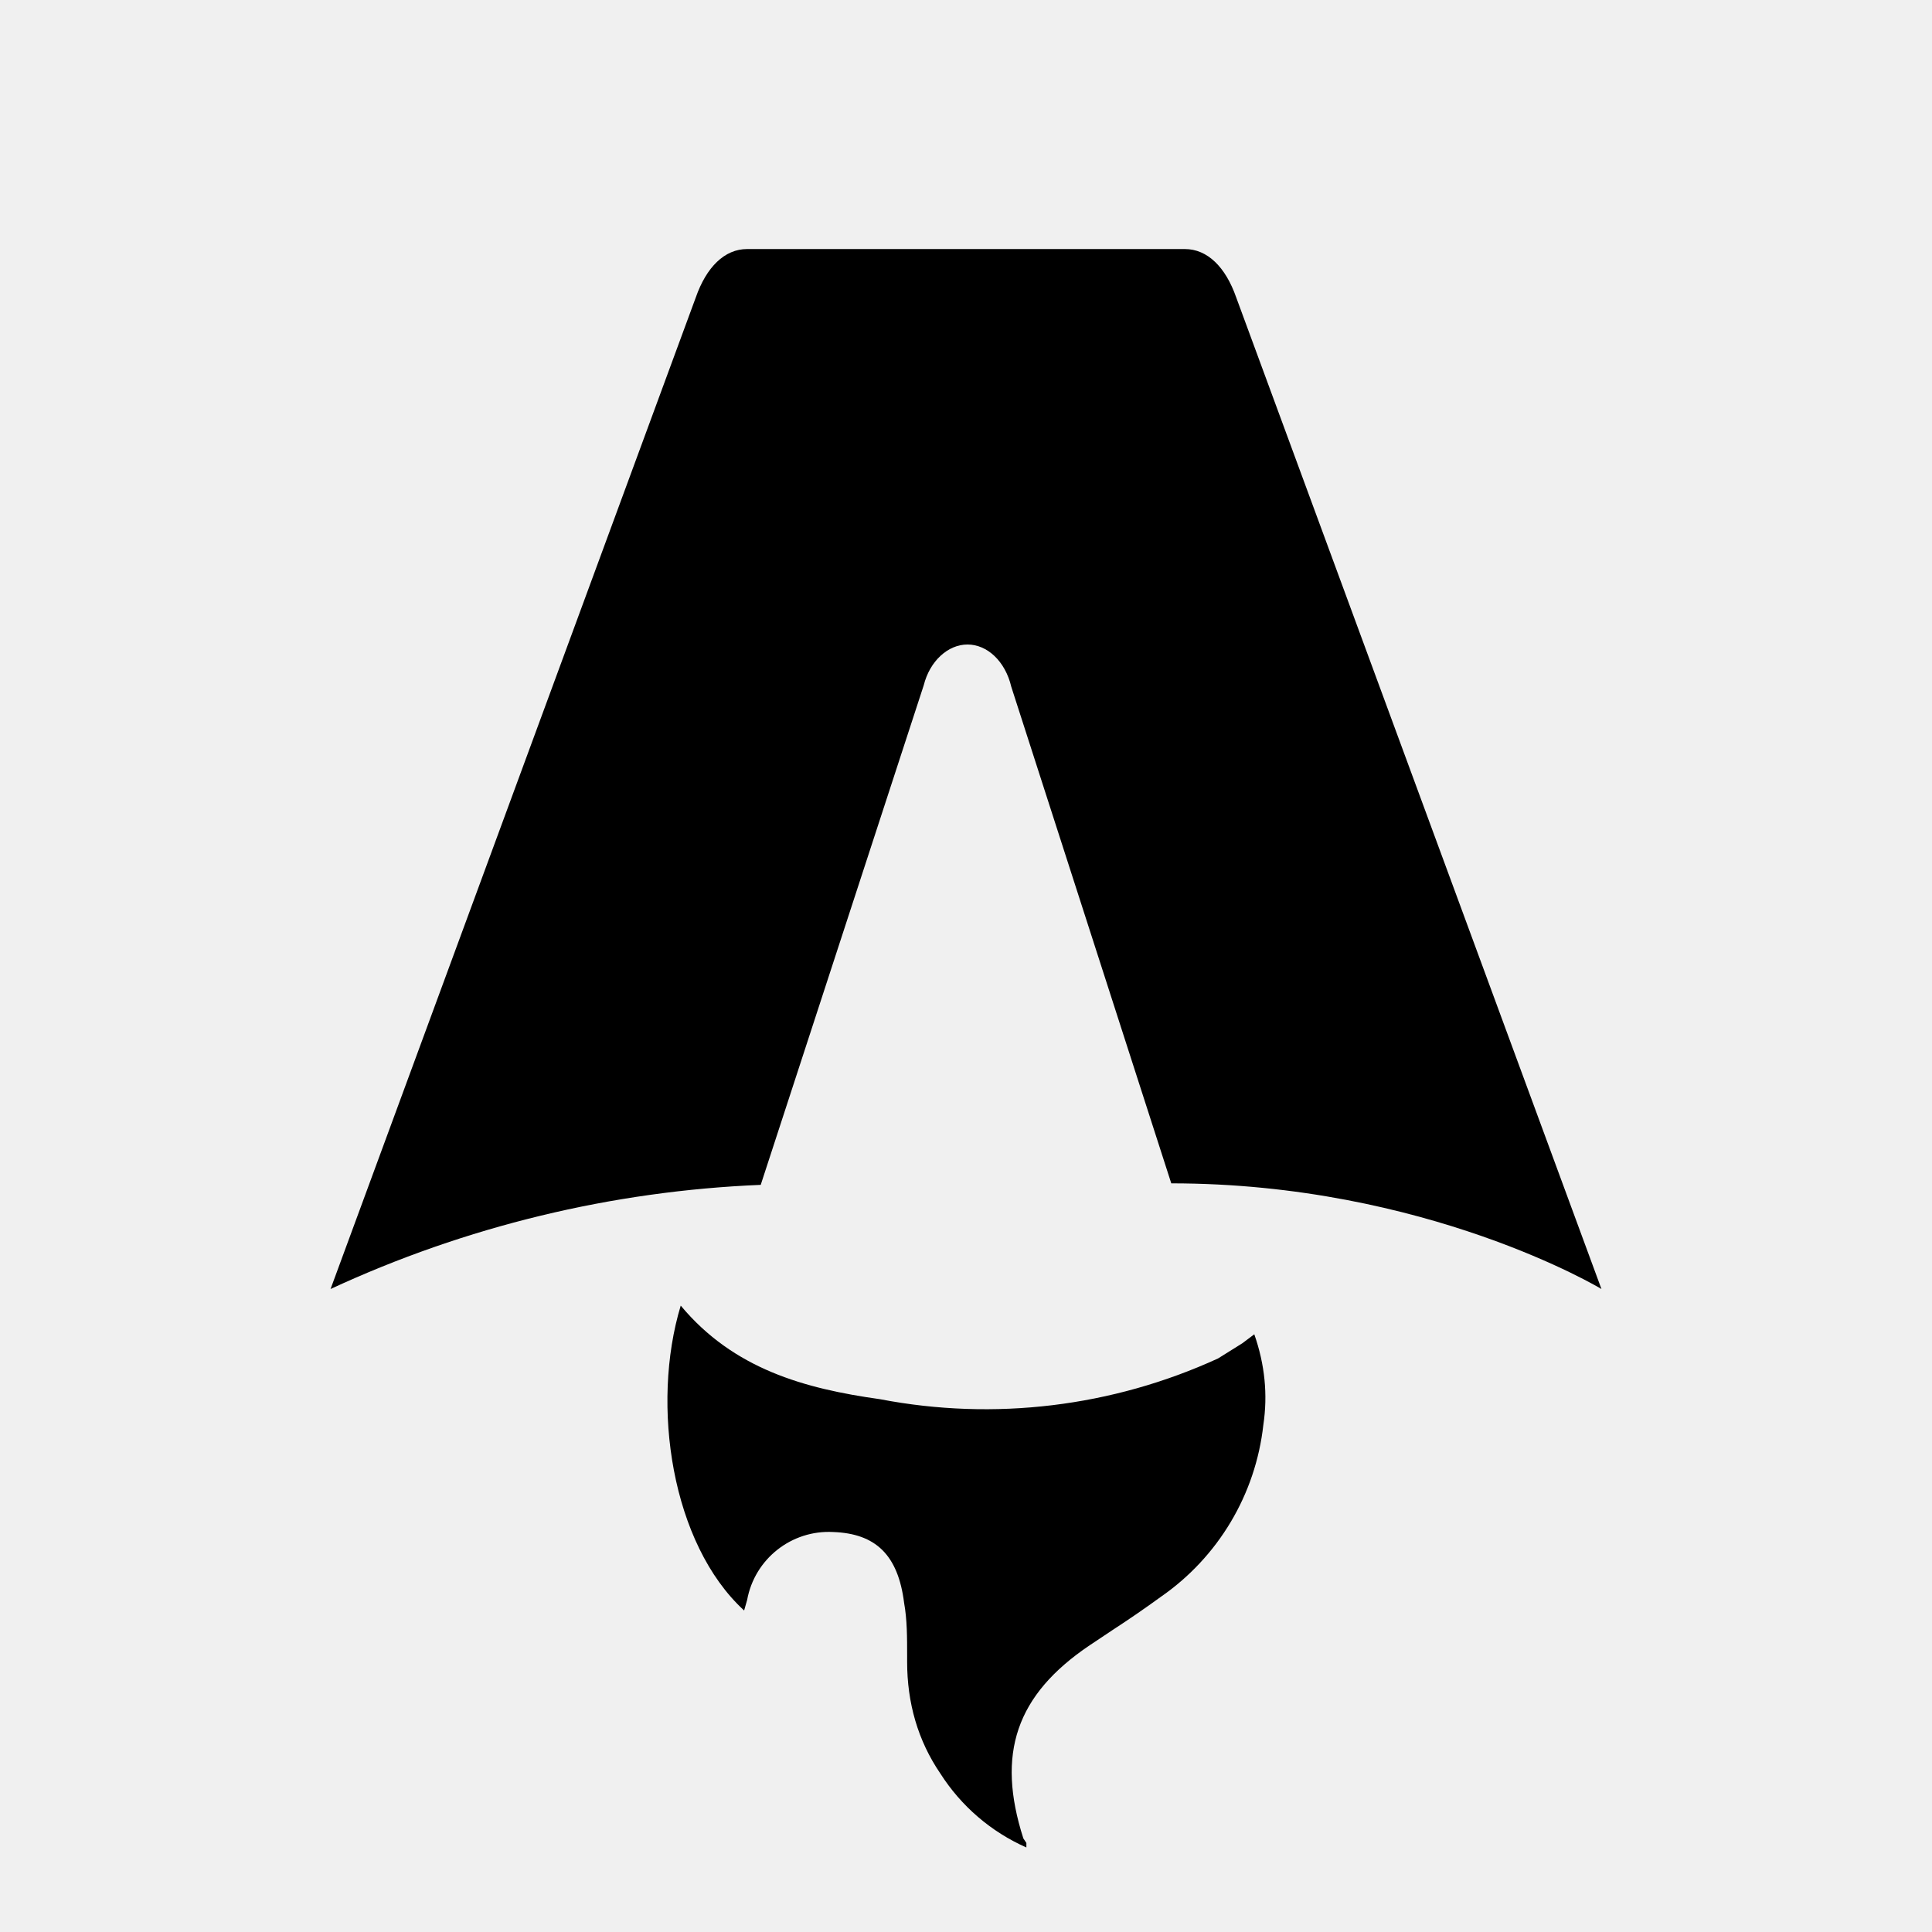
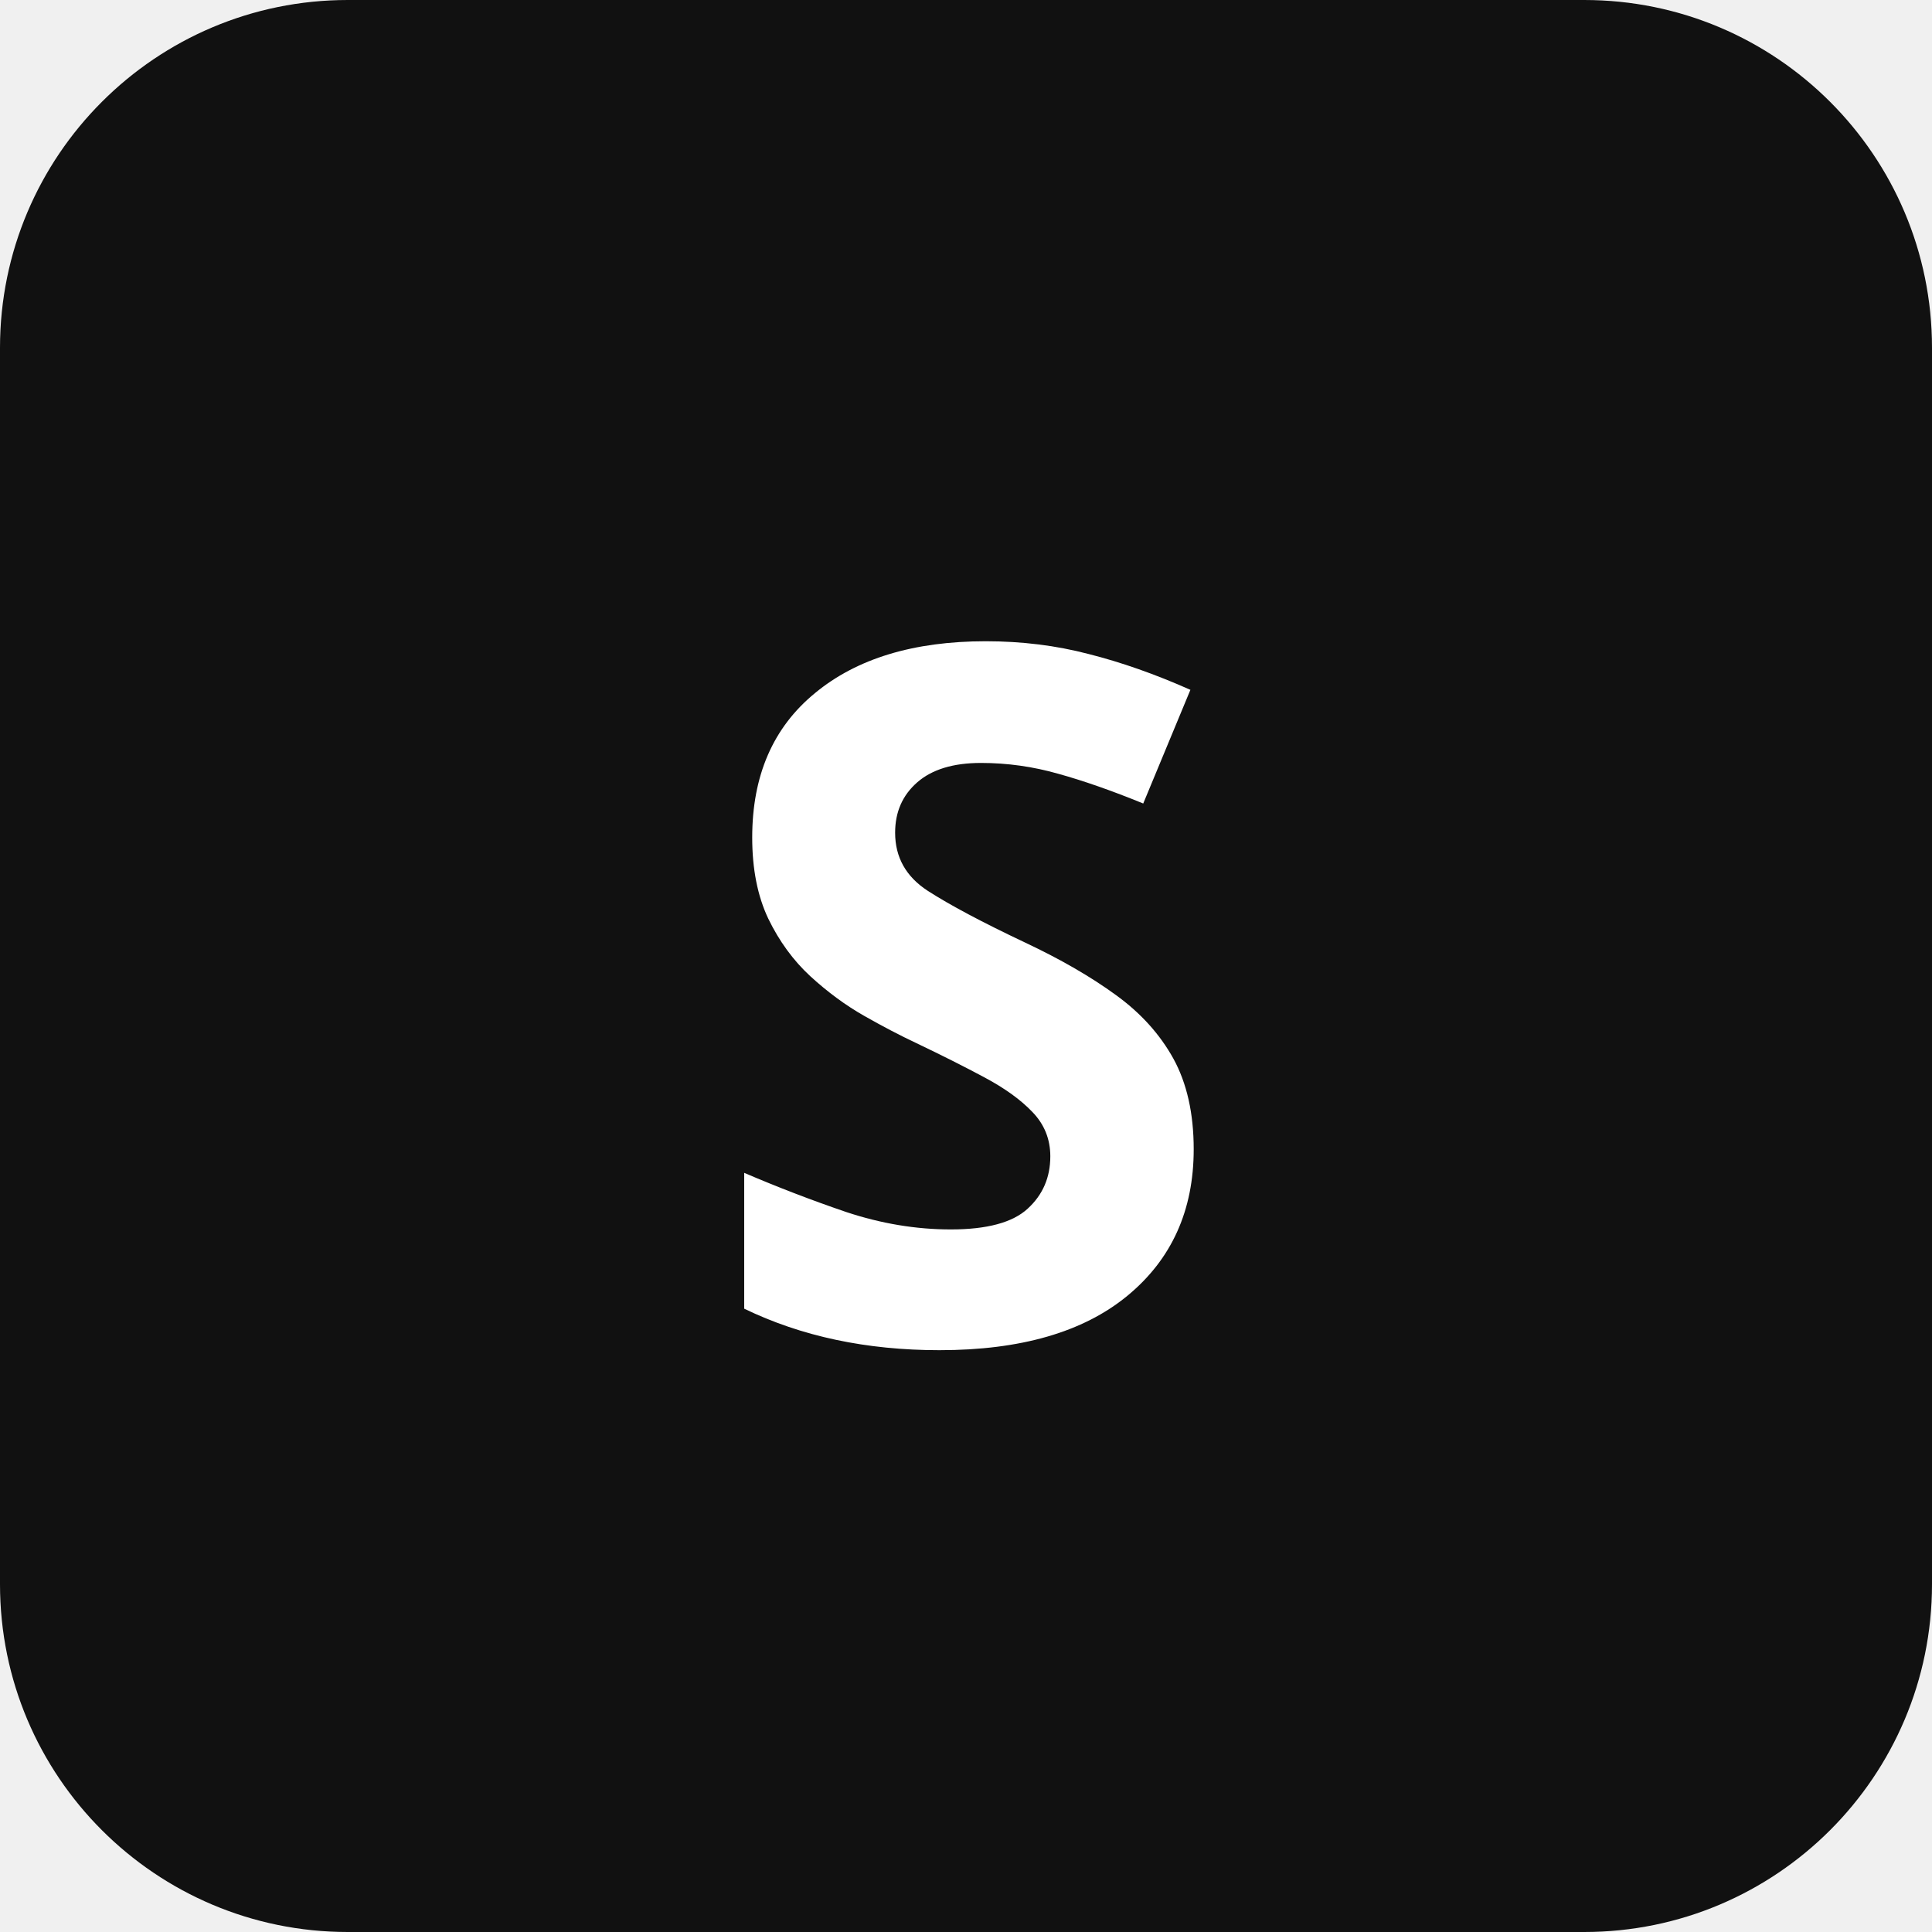
- <svg xmlns="http://www.w3.org/2000/svg" fill="none" viewBox="0 0 128 128">
-   <path d="M50.4 78.5a75.1 75.1 0 0 0-28.5 6.9l24.2-65.7c.7-2 1.9-3.2 3.4-3.2h29c1.5 0 2.7 1.2 3.4 3.2l24.2 65.7s-11.6-7-28.5-7L67 45.5c-.4-1.7-1.6-2.8-2.9-2.8-1.3 0-2.5 1.1-2.9 2.7L50.4 78.5Zm-1.1 28.2Zm-4.2-20.2c-2 6.6-.6 15.8 4.2 20.2a17.5 17.5 0 0 1 .2-.7 5.5 5.5 0 0 1 5.7-4.5c2.8.1 4.3 1.5 4.7 4.7.2 1.1.2 2.3.2 3.5v.4c0 2.7.7 5.2 2.2 7.4a13 13 0 0 0 5.7 4.9v-.3l-.2-.3c-1.8-5.6-.5-9.5 4.4-12.8l1.5-1a73 73 0 0 0 3.2-2.2 16 16 0 0 0 6.8-11.4c.3-2 .1-4-.6-6l-.8.6-1.6 1a37 37 0 0 1-22.4 2.7c-5-.7-9.7-2-13.2-6.2Z" />
-   <style>
-         path { fill: #000; }
-         @media (prefers-color-scheme: dark) {
-             path { fill: #FFF; }
-         }
-     </style>
+ <svg xmlns="http://www.w3.org/2000/svg" width="64" height="64" viewBox="0 0 64 64">
+   <rect width="100%" height="100%" rx="11.52" fill="#111111" />
+   <text x="50%" y="50%" font-family="system-ui, sans-serif" font-size="32" font-weight="700" fill="#FFFFFF" text-anchor="middle" dominant-baseline="central">S</text>
</svg>
